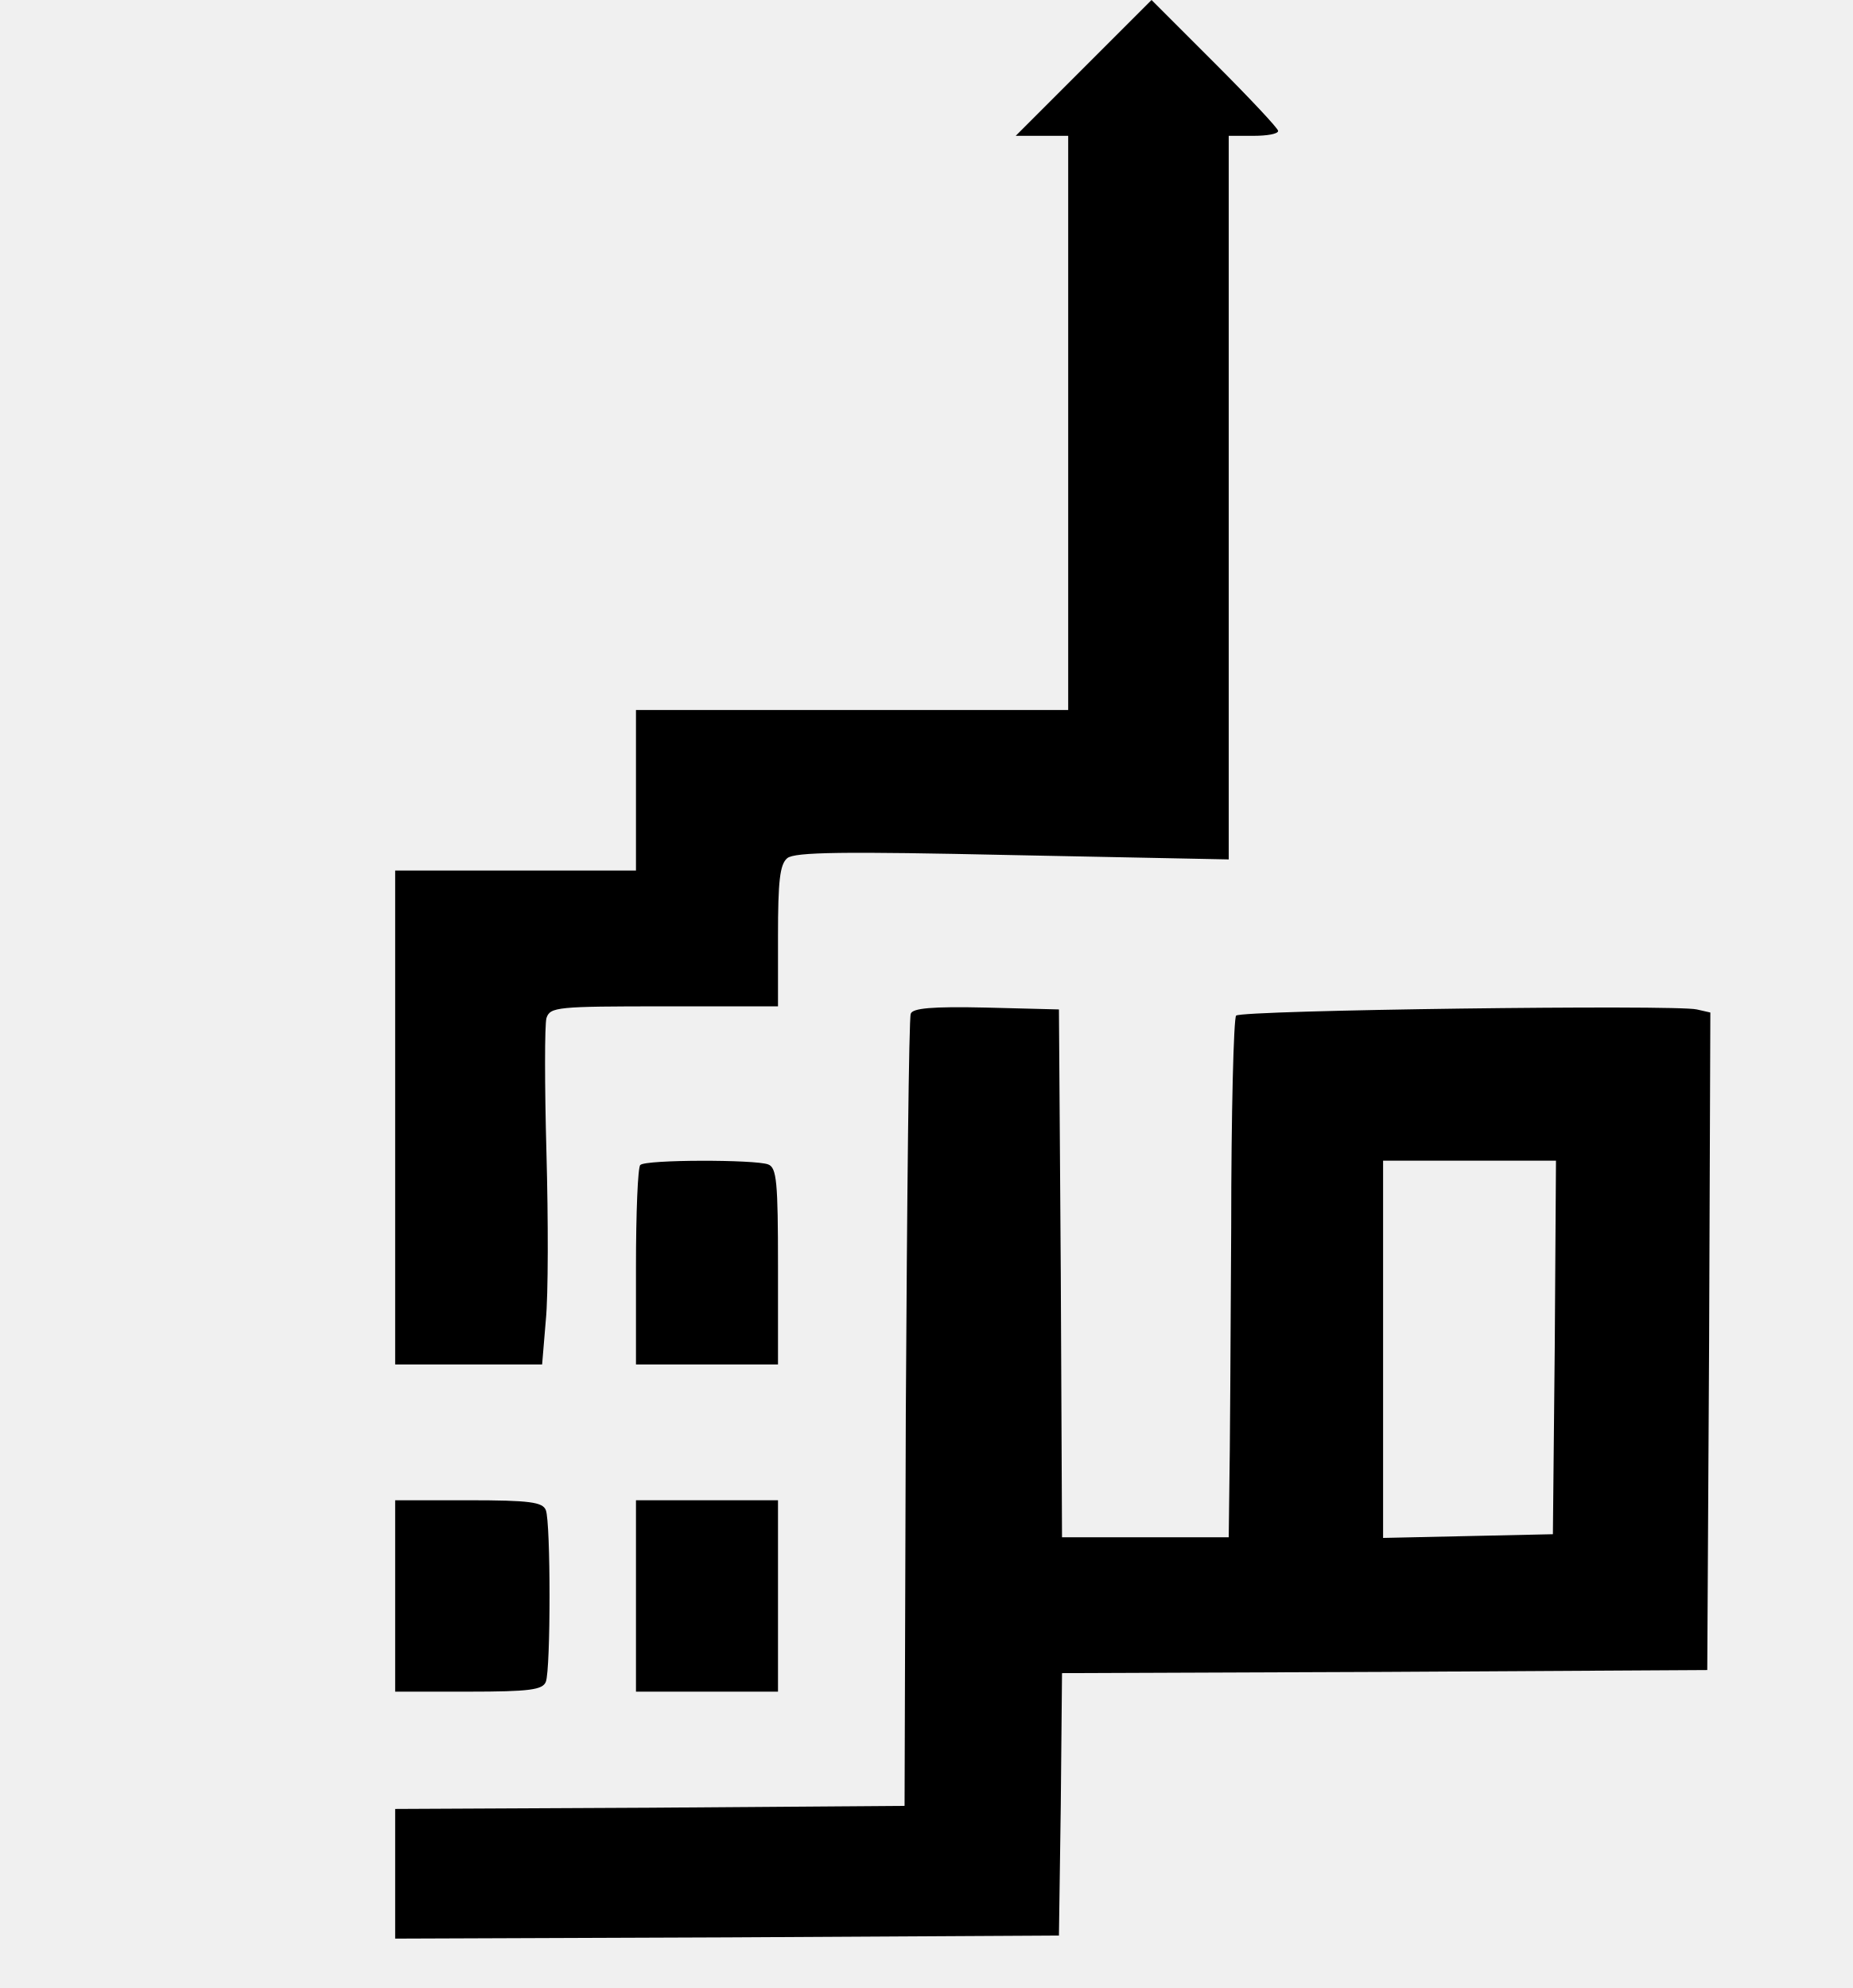
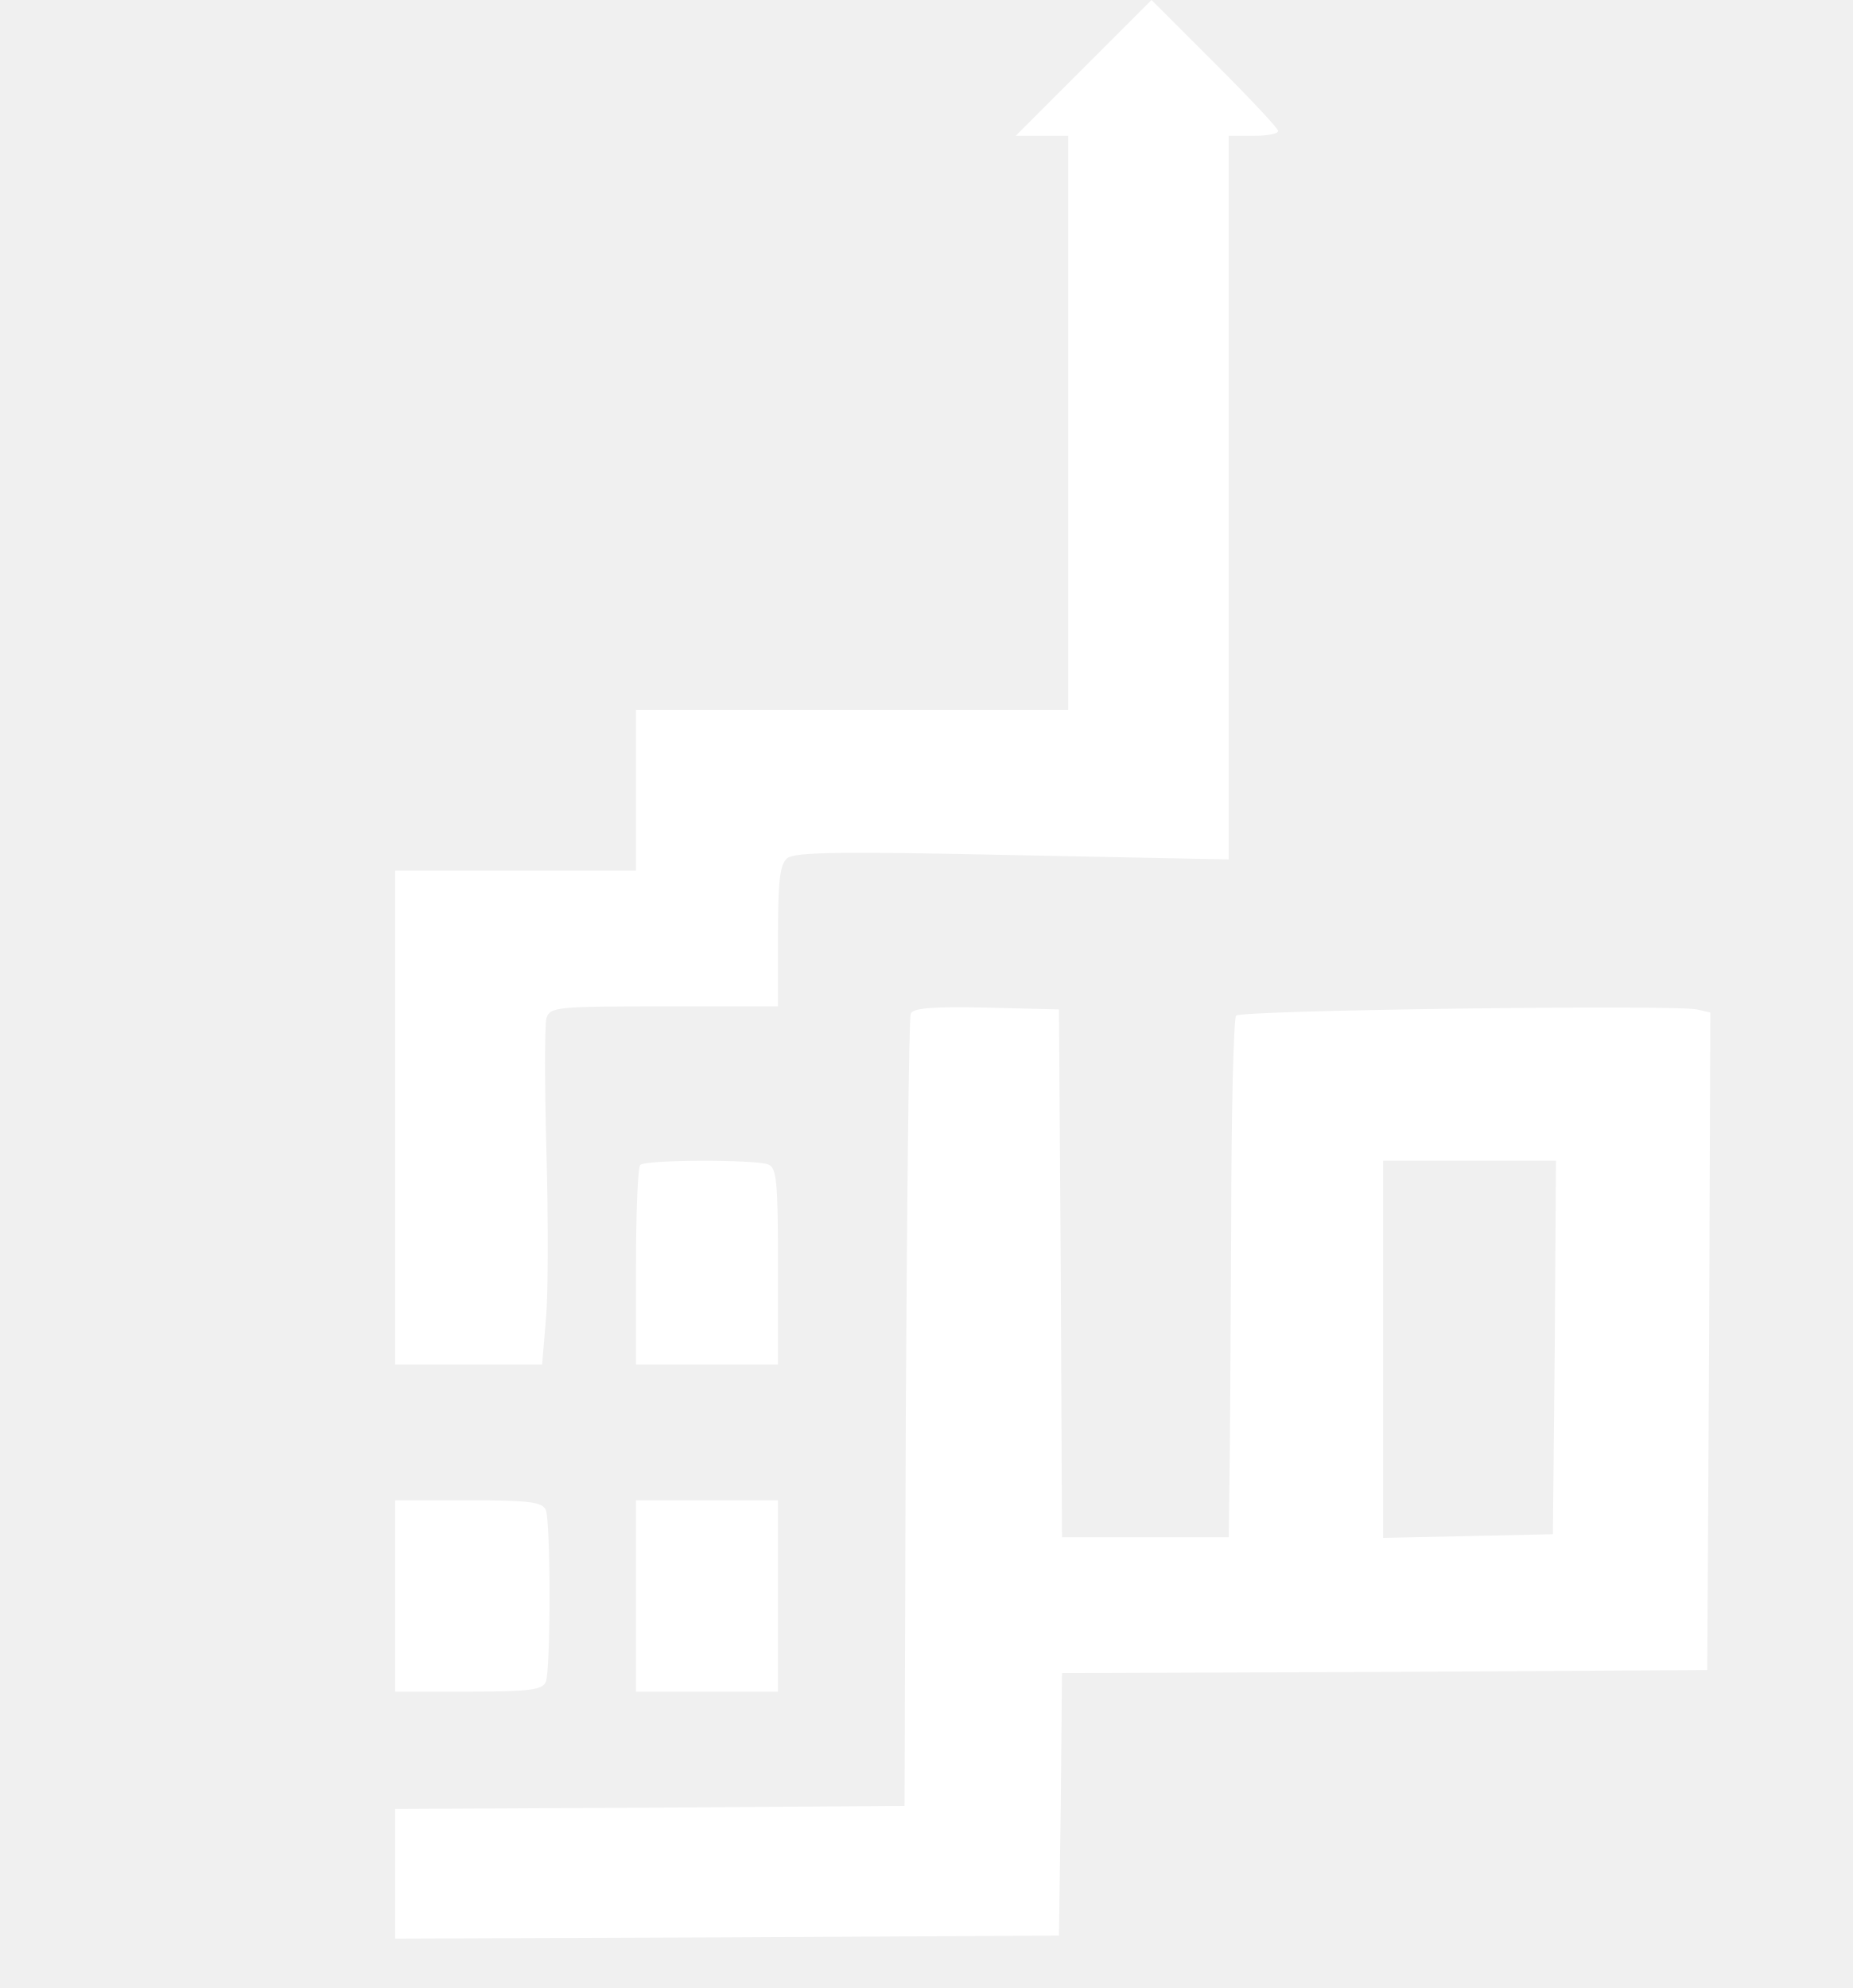
<svg xmlns="http://www.w3.org/2000/svg" version="1.0" width="300pt" height="322pt" viewBox="0 0 300 322" preserveAspectRatio="xMidYMid meet">
-   <g transform="translate(0,322) scale(0.1,-0.1)" fill="#000000" stroke="none">
+   <g transform="translate(0,322) scale(0.1,-0.1)" fill="#ffffff" stroke="none">
    <path d="M1755 3110 l-110 -110 43 0 42 0 0 -465 0 -465 -350 0 -350 0 0 -130 0 -130 -195 0 -195 0 0 -400 0 -400 119 0 119 0 6 72 c4 40 4 162 1 271 -3 109 -3 207 0 218 6 18 17 19 191 19 l184 0 0 114 c0 89 3 116 15 126 12 10 91 11 365 5 l350 -7 0 586 0 586 40 0 c22 0 40 3 40 8 0 4 -46 53 -103 110 l-102 102 -110 -110z" />
    <path d="M1475 1578 c-3 -7 -6 -299 -8 -648 l-2 -635 -412 -3 -413 -2 0 -105 0 -105 538 2 537 3 3 212 2 213 523 2 522 3 3 532 2 533 -22 5 c-33 8 -737 -1 -746 -10 -4 -3 -8 -158 -8 -343 -1 -186 -2 -374 -3 -419 l-1 -83 -135 0 -135 0 -2 428 -3 427 -118 3 c-88 2 -119 -1 -122 -10z m1043 -540 l-3 -303 -137 -3 -138 -3 0 306 0 305 140 0 140 0 -2 -302z" />
    <path d="M1037 1333 c-4 -3 -7 -78 -7 -165 l0 -158 115 0 115 0 0 159 c0 136 -2 160 -16 165 -21 8 -199 8 -207 -1z" />
    <path d="M640 635 l0 -155 119 0 c99 0 120 3 125 16 8 20 8 258 0 278 -5 13 -26 16 -125 16 l-119 0 0 -155z" />
    <path d="M1030 635 l0 -155 115 0 115 0 0 155 0 155 -115 0 -115 0 0 -155z" />
  </g>
</svg>
